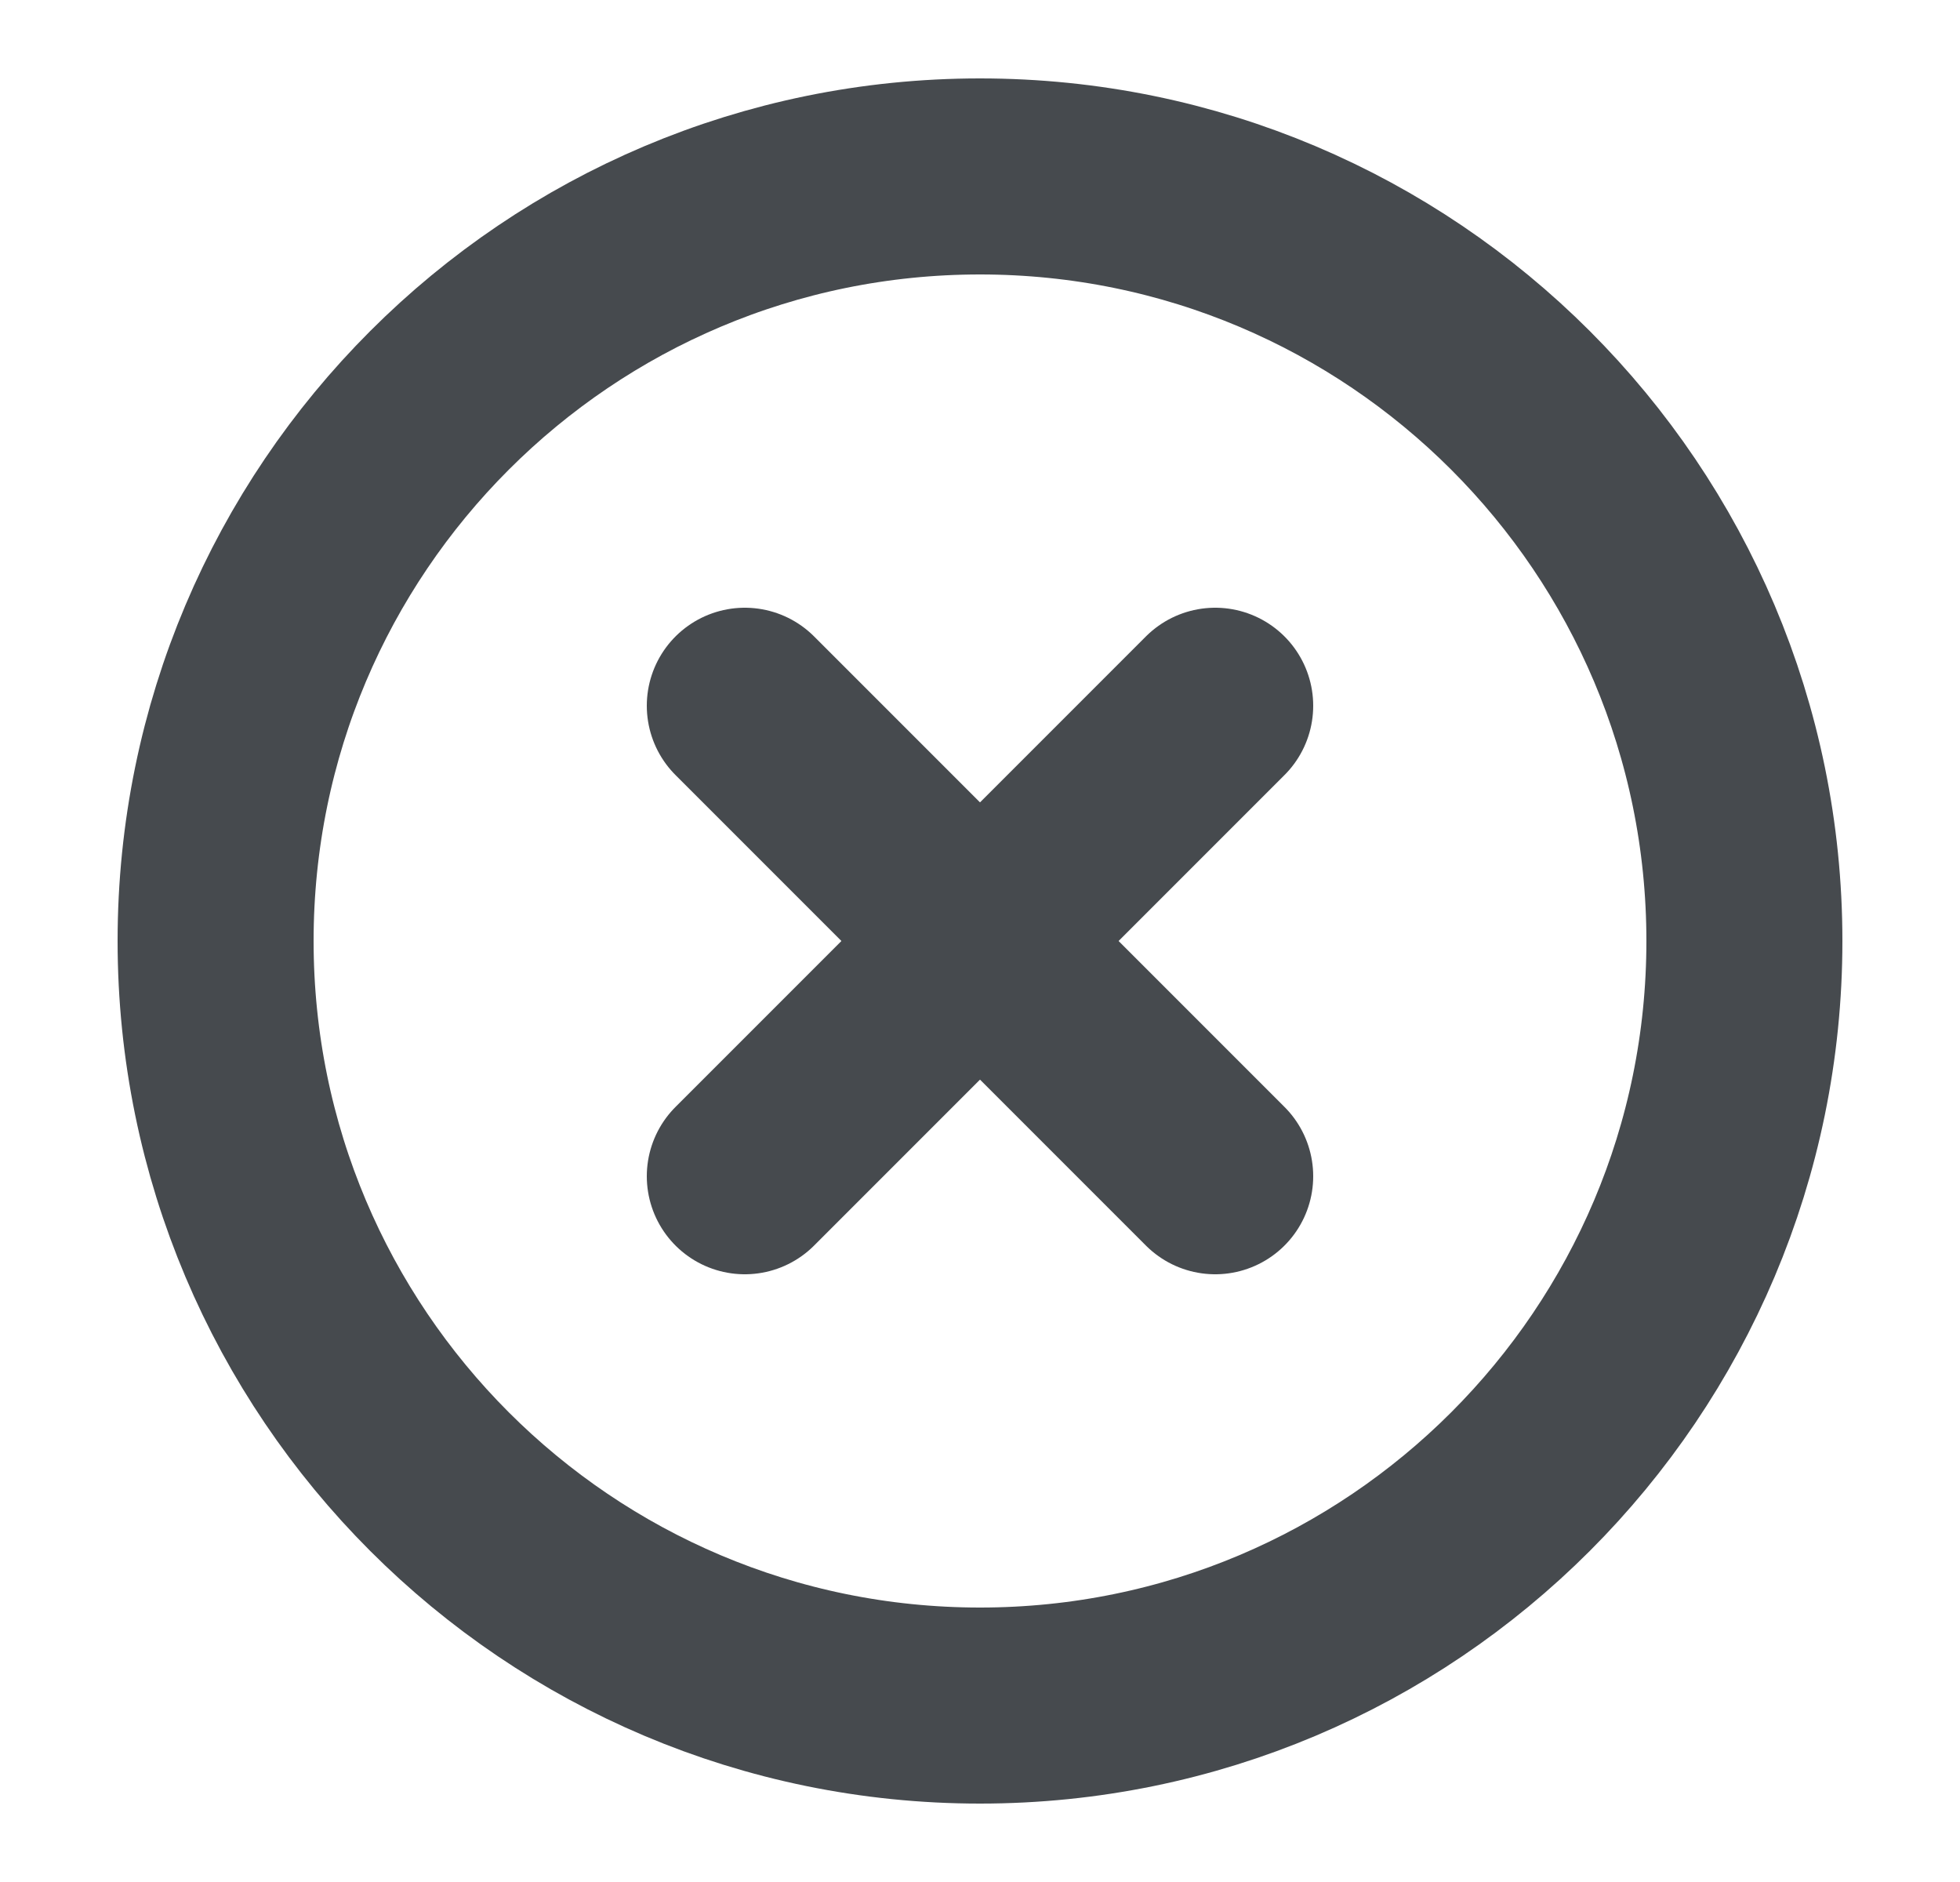
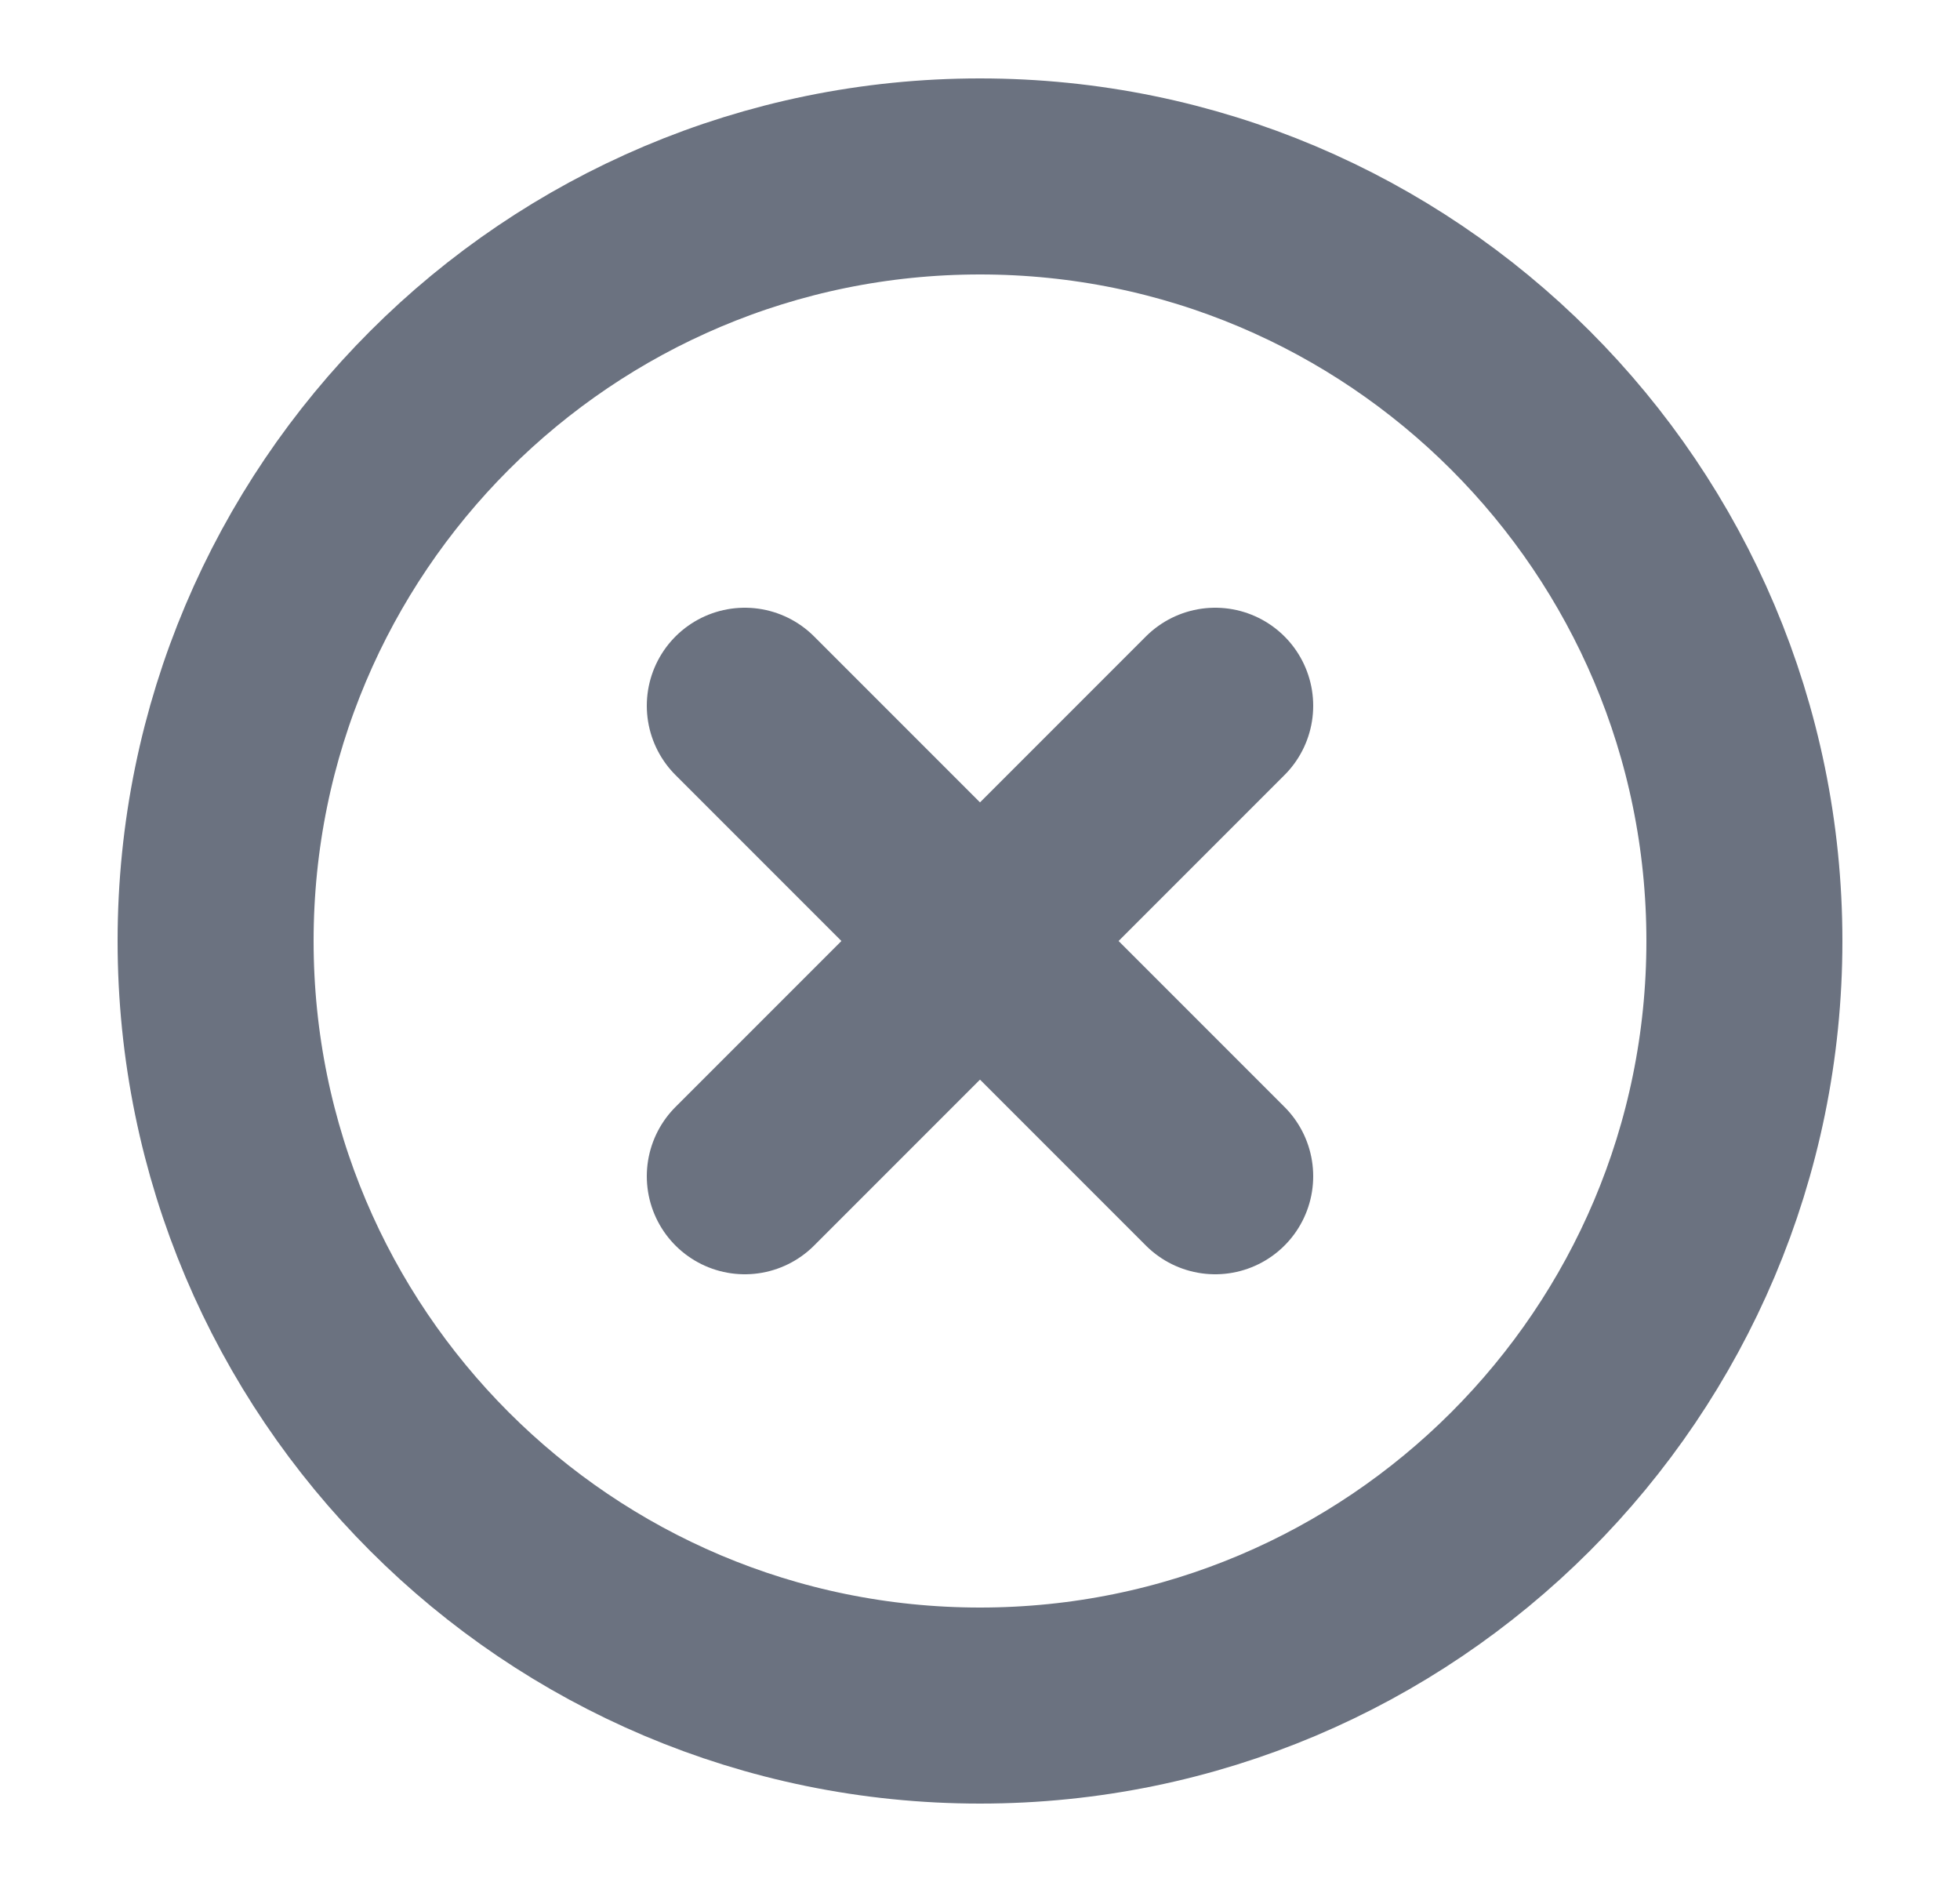
<svg xmlns="http://www.w3.org/2000/svg" width="25" height="24" viewBox="0 0 25 24" fill="none">
-   <circle cx="12.5" cy="12" r="9.75" stroke="#464A4E" stroke-width="2.5" />
-   <path d="M9.5 9L15.5 15" stroke="#464A4E" stroke-width="2.5" stroke-linecap="round" />
-   <path d="M15.5 9L9.5 15" stroke="#464A4E" stroke-width="2.5" stroke-linecap="round" />
+   <circle cx="12.5" cy="12" r="9.75" stroke="#6B7280" stroke-width="2.5" />
+   <path d="M9.5 9L15.5 15" stroke="#6B7280" stroke-width="2.5" stroke-linecap="round" />
+   <path d="M15.5 9L9.5 15" stroke="#6B7280" stroke-width="2.5" stroke-linecap="round" />
</svg>
